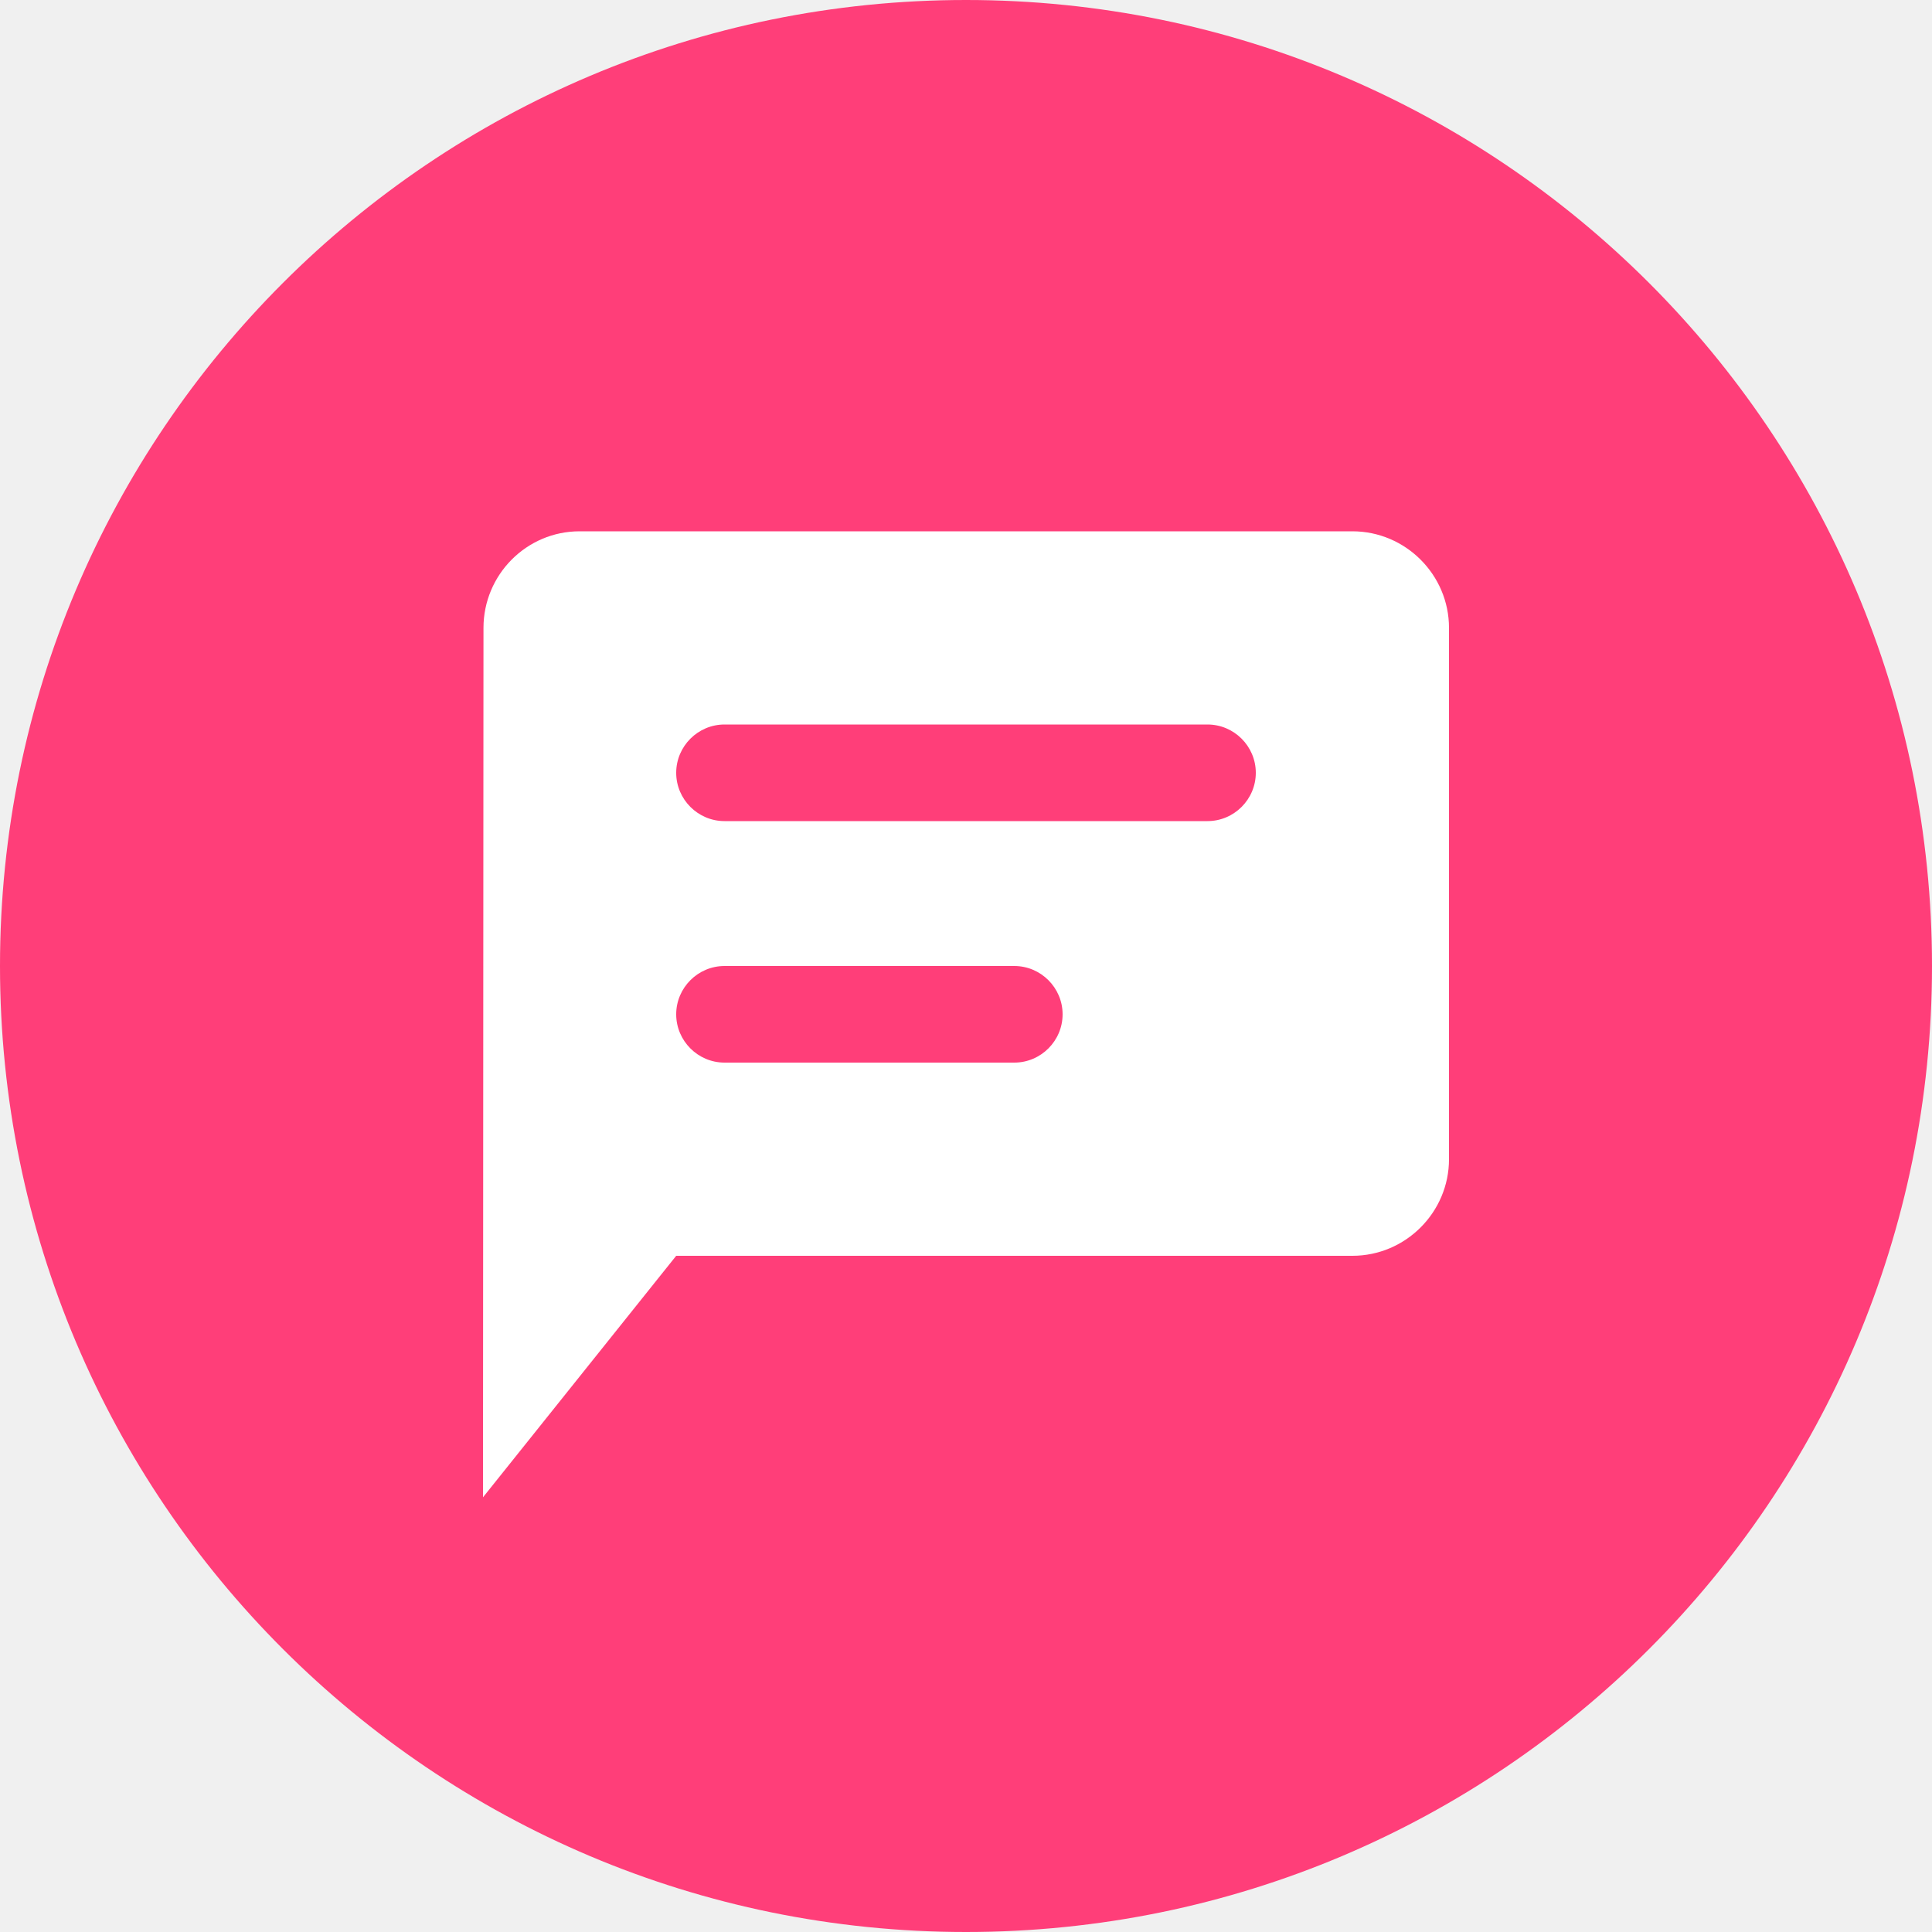
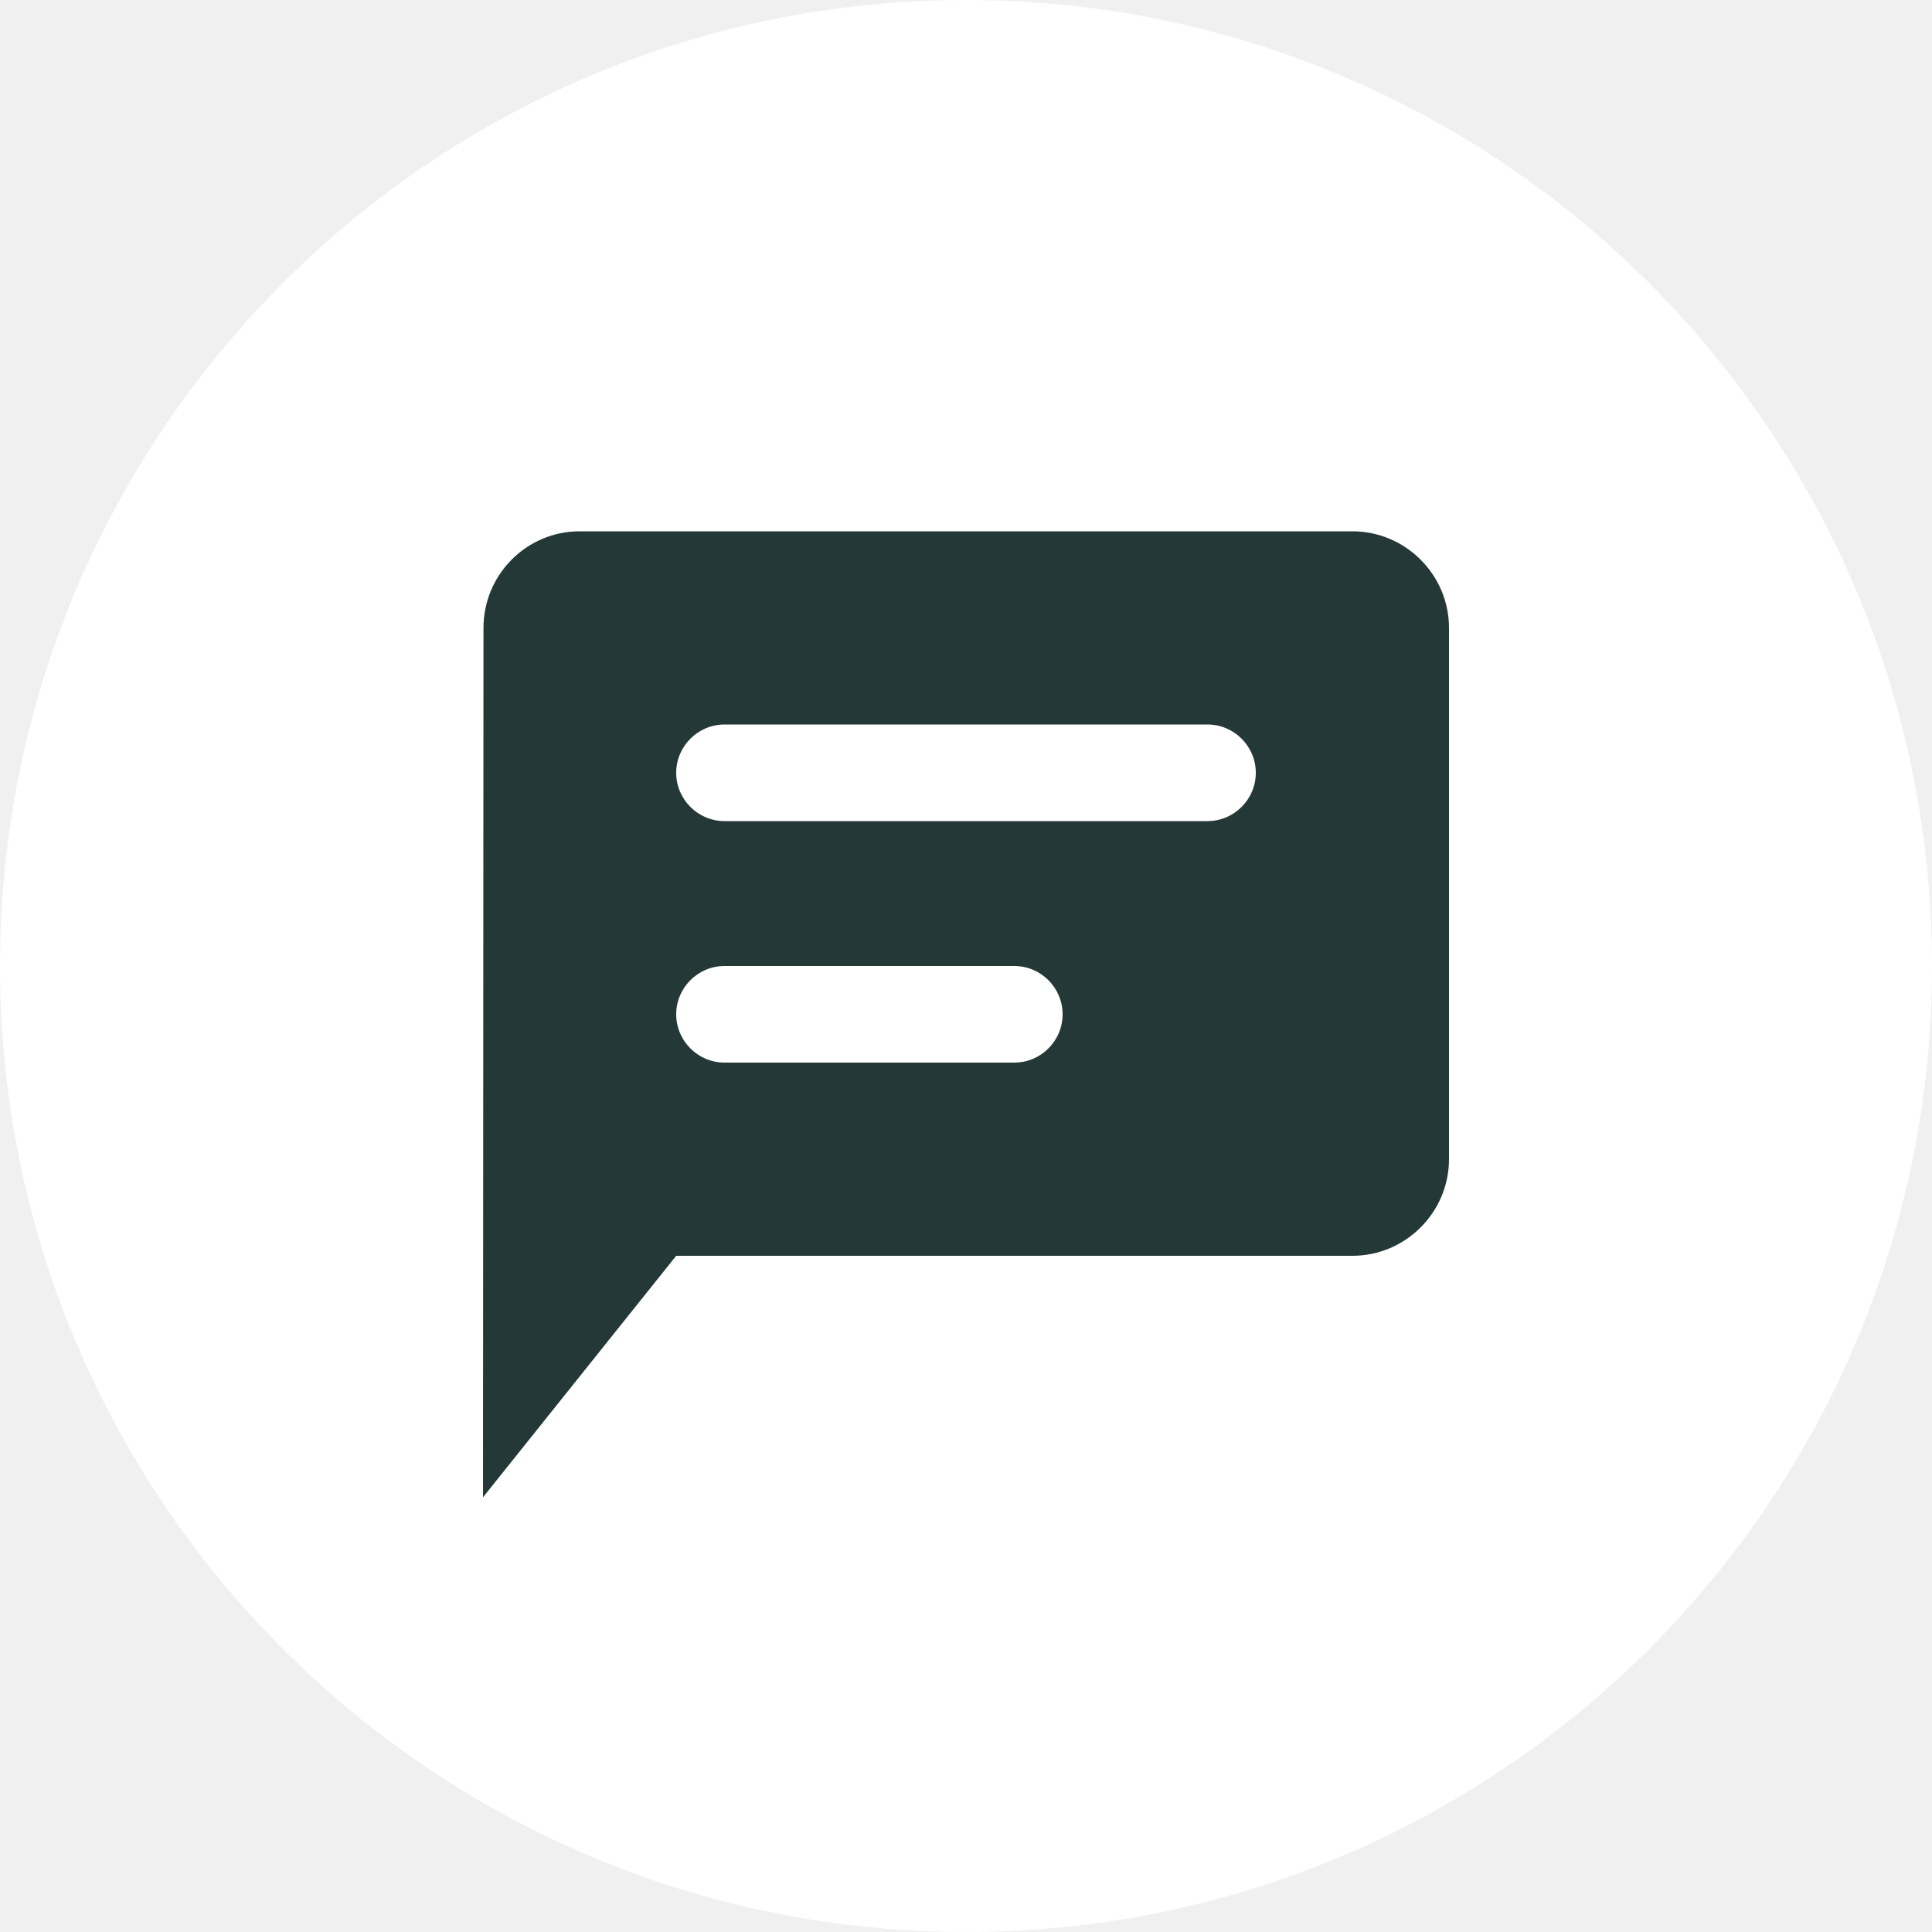
<svg xmlns="http://www.w3.org/2000/svg" width="40" height="40" viewBox="0 0 40 40" fill="none">
-   <rect width="40" height="40" rx="20" fill="#FF3E79" />
-   <path fill-rule="evenodd" clip-rule="evenodd" d="M28 11H12C10.9 11 10.01 11.9 10.01 13L10 31L14 26H28C29.1 26 30 25.1 30 24V13C30 11.9 29.1 11 28 11ZM21 22H15C14.45 22 14 21.55 14 21C14 20.45 14.45 20 15 20H21C21.55 20 22 20.45 22 21C22 21.55 21.55 22 21 22ZM25 17H15C14.45 17 14 16.55 14 16C14 15.45 14.45 15 15 15H25C25.55 15 26 15.45 26 16C26 16.55 25.55 17 25 17Z" fill="white" />
+   <rect width="40" height="40" rx="20" fill="white" />
+   <path fill-rule="evenodd" clip-rule="evenodd" d="M28 11H12C10.9 11 10.01 11.9 10.01 13L10 31L14 26H28C29.1 26 30 25.1 30 24V13C30 11.9 29.1 11 28 11ZM21 22H15C14.45 22 14 21.55 14 21C14 20.45 14.45 20 15 20H21C21.55 20 22 20.45 22 21C22 21.55 21.55 22 21 22ZM25 17H15C14.45 17 14 16.55 14 16C14 15.45 14.45 15 15 15H25C25.55 15 26 15.45 26 16C26 16.55 25.55 17 25 17Z" fill="rgb(36, 56, 55)" />
  <mask id="mask0_0_1880" style="mask-type:luminance" maskUnits="userSpaceOnUse" x="10" y="11" width="20" height="20">
    <path fill-rule="evenodd" clip-rule="evenodd" d="M28 11H12C10.9 11 10.01 11.9 10.01 13L10 31L14 26H28C29.1 26 30 25.1 30 24V13C30 11.9 29.1 11 28 11ZM21 22H15C14.45 22 14 21.55 14 21C14 20.45 14.45 20 15 20H21C21.55 20 22 20.45 22 21C22 21.55 21.55 22 21 22ZM25 17H15C14.45 17 14 16.55 14 16C14 15.45 14.45 15 15 15H25C25.55 15 26 15.45 26 16C26 16.55 25.55 17 25 17Z" fill="white" />
  </mask>
  <g mask="url(#mask0_0_1880)">
</g>
</svg>
